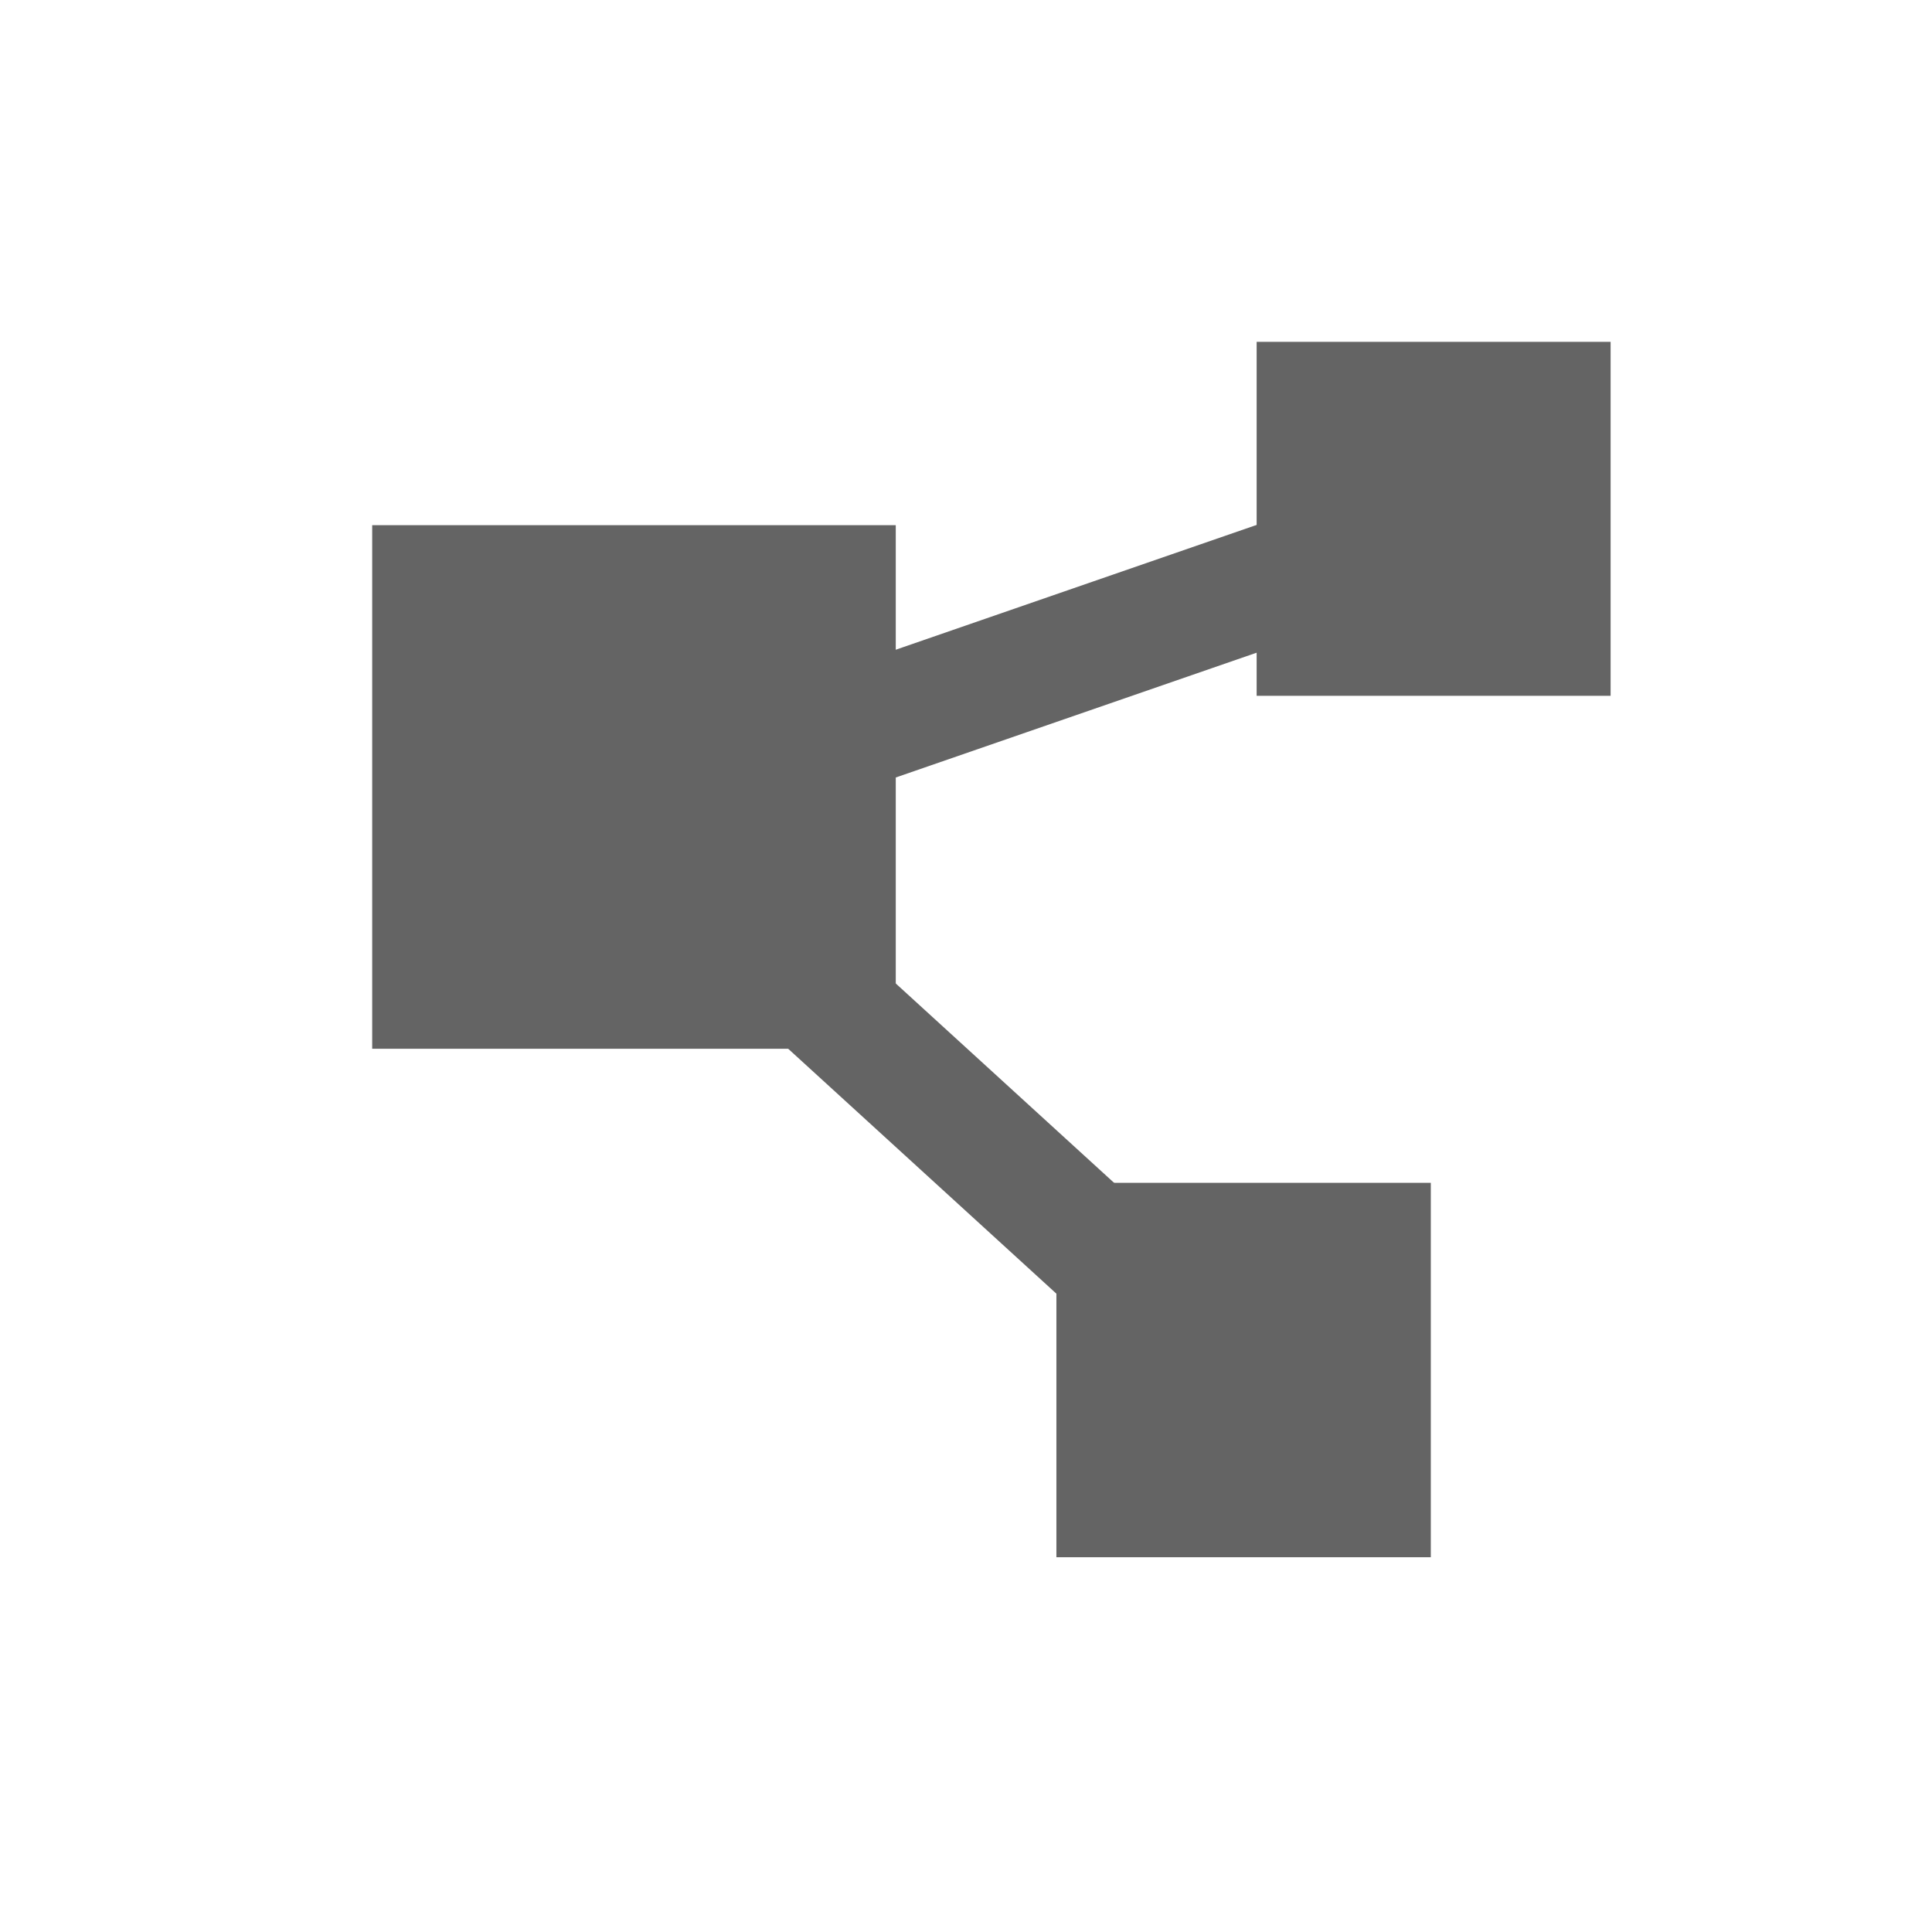
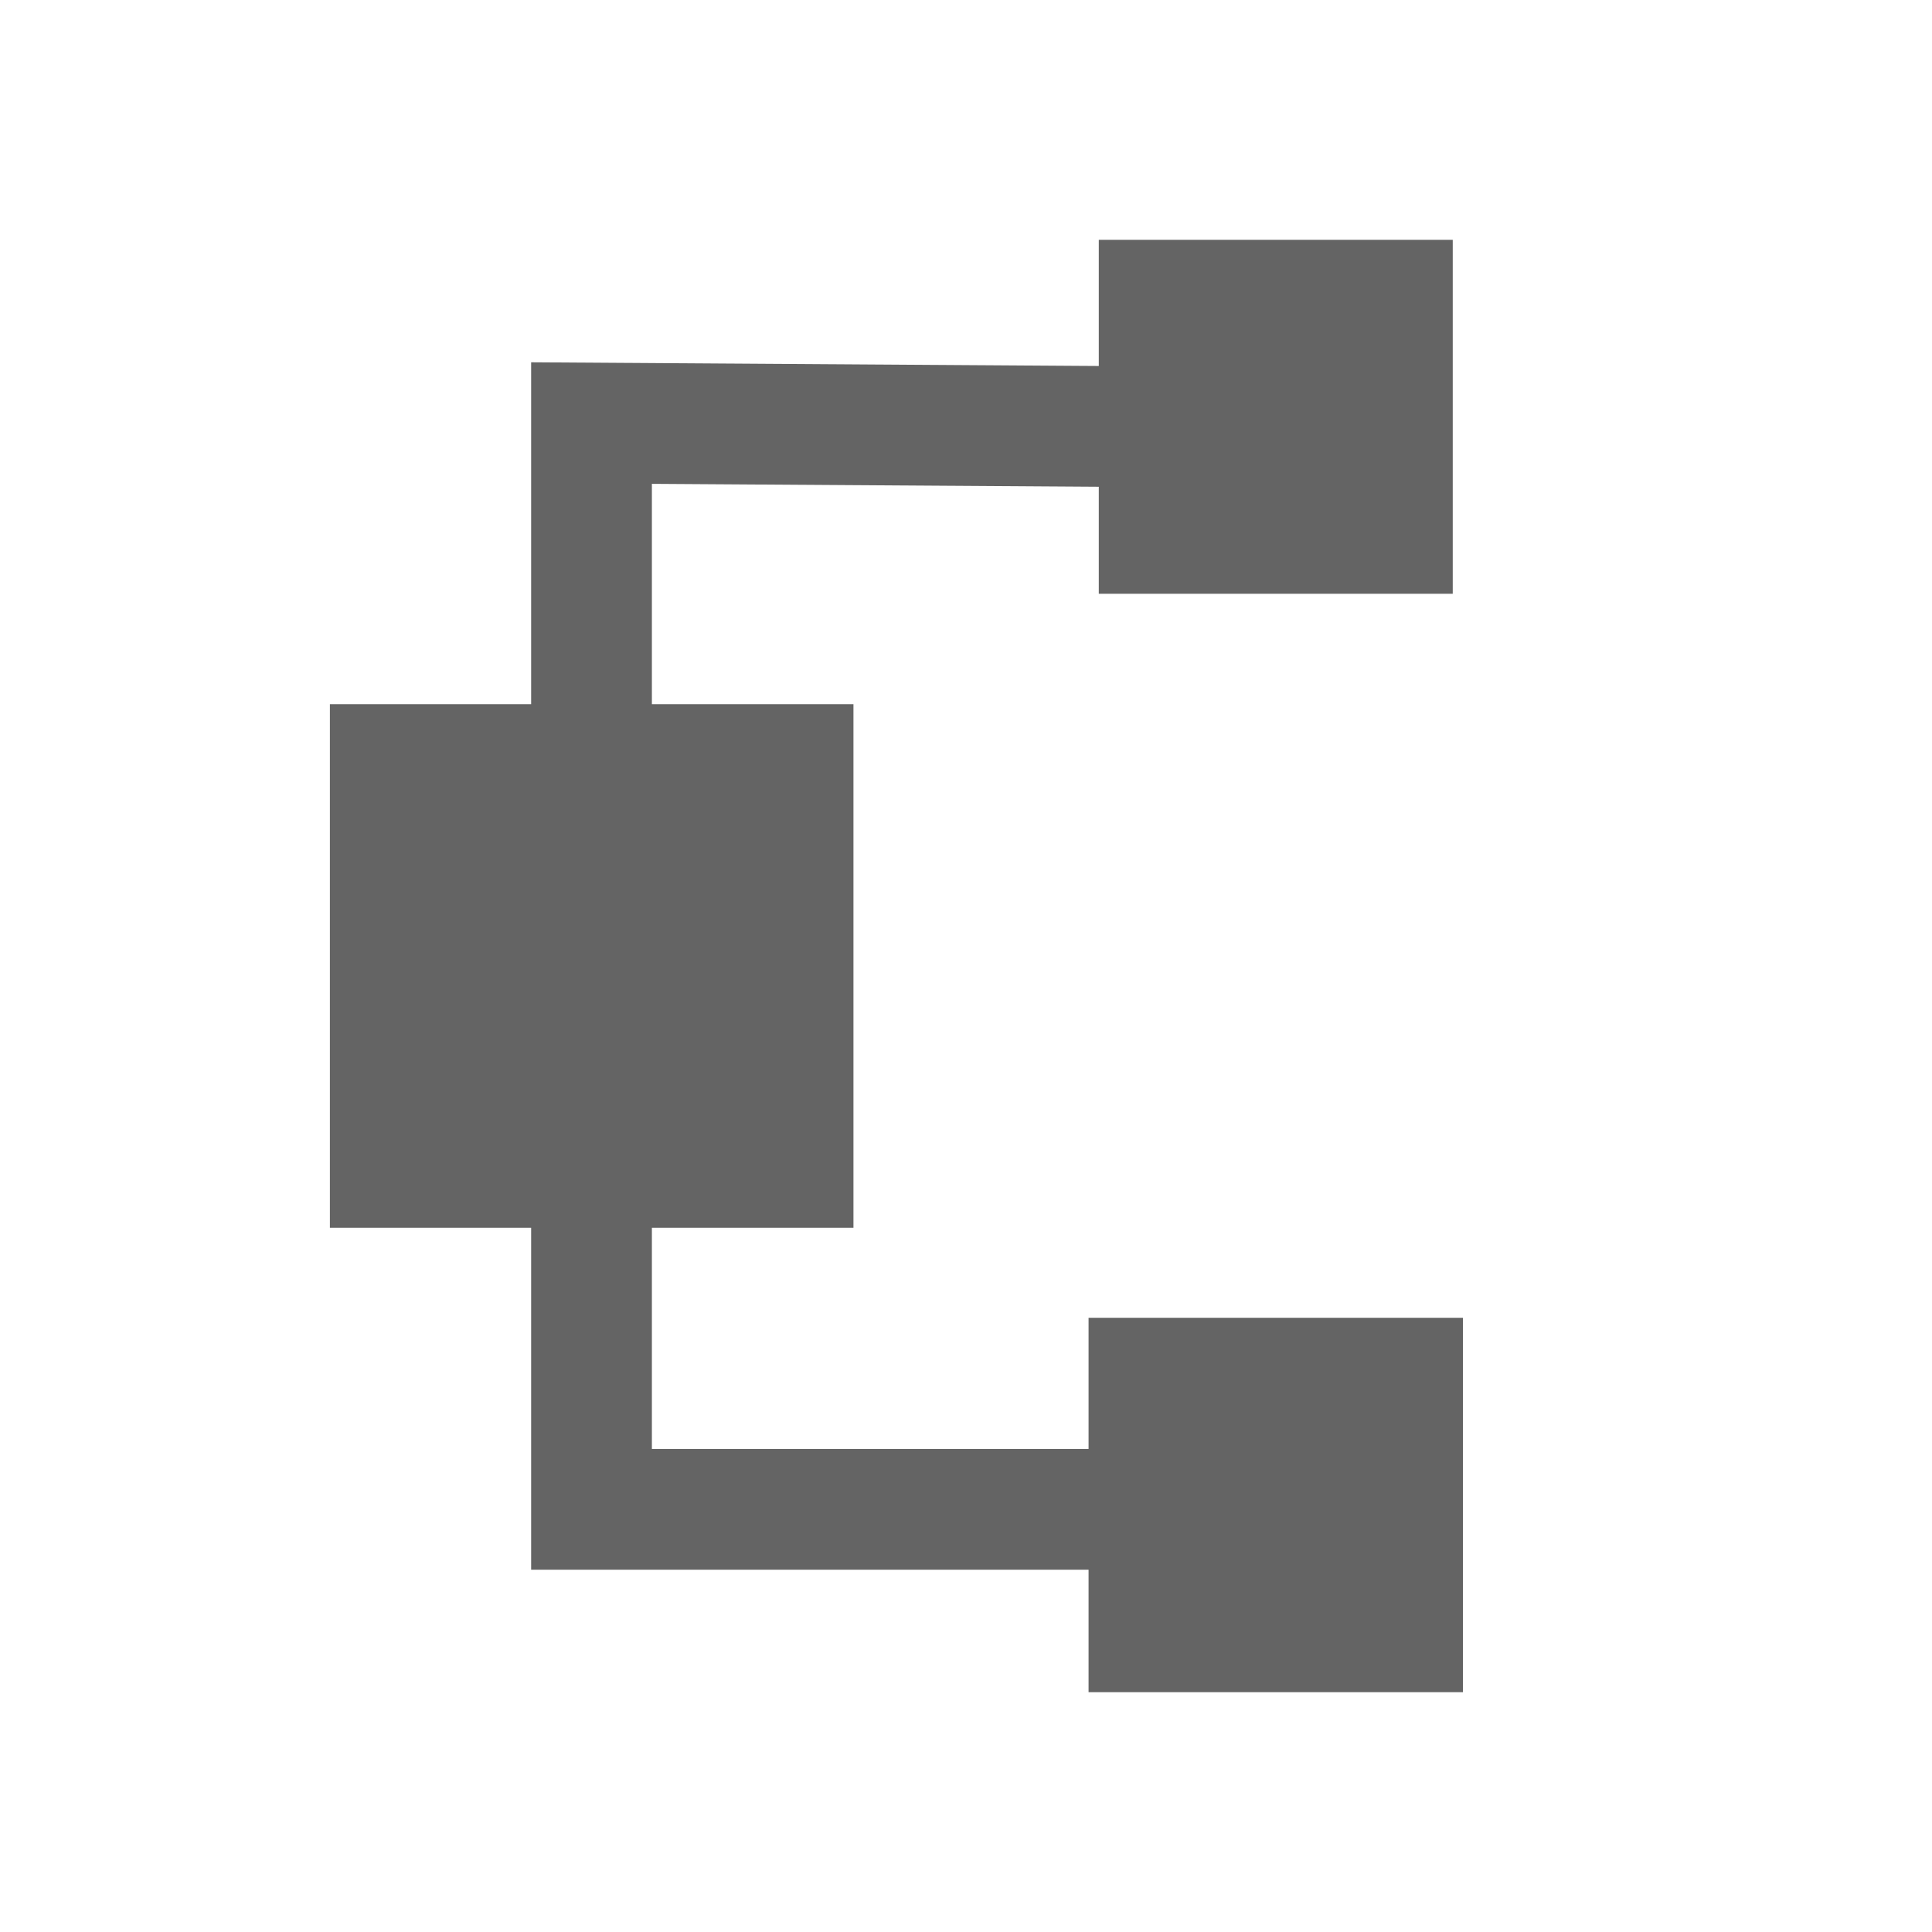
<svg xmlns="http://www.w3.org/2000/svg" version="1.1" id="Calque_1" x="0px" y="0px" viewBox="0 0 48 48" xml:space="preserve" width="48" height="48">
  <defs id="defs15" />
  <style type="text/css" id="style2">
	.st0{display:none;fill:#3D3D3D;}
	.st1{display:none;fill:#000100;}
	.st2{fill:#808080;}
</style>
  <rect x="0.5" y="19.6" class="st0" width="27.9" height="27.9" id="rect6" style="display:none;fill:#3d3d3d" />
  <path class="st1" d="M 28.9,48 H 0 V 19.1 H 28.9 Z M 1,47 H 27.9 V 20.1 H 1 Z" id="path8" style="display:none;fill:#000100" />
  <g id="layer1" style="display:inline" transform="translate(0,19.1)">
-     <rect style="font-variation-settings:normal;display:inline;vector-effect:none;fill:#646464;fill-opacity:0.998;stroke:none;stroke-width:0.171;stroke-linecap:butt;stroke-linejoin:miter;stroke-miterlimit:4;stroke-dasharray:0.171, 0.171;stroke-dashoffset:0;stroke-opacity:1;-inkscape-stroke:none;stop-color:#000000" id="rect11030-6" width="9.302" height="9.302" x="26.246" y="10.287" />
-     <path style="fill:none;stroke:#646464;stroke-width:3;stroke-linecap:butt;stroke-linejoin:miter;stroke-dasharray:none;stroke-opacity:1" d="M 35.864,-6.077 15.316,1.029 30.943,15.299" id="path1804" />
-     <rect style="font-variation-settings:normal;opacity:1;vector-effect:none;fill:#646464;fill-opacity:0.998;stroke:none;stroke-width:0.268;stroke-linecap:butt;stroke-linejoin:miter;stroke-miterlimit:4;stroke-dasharray:0.268, 0.268;stroke-dashoffset:0;stroke-opacity:1;-inkscape-stroke:none;stop-color:#000000;stop-opacity:1" id="rect10947" width="13.008" height="13.008" x="9.247" y="-6.052" />
-     <rect style="font-variation-settings:normal;opacity:1;vector-effect:none;fill:#646464;fill-opacity:0.998;stroke:none;stroke-width:0.162;stroke-linecap:butt;stroke-linejoin:miter;stroke-miterlimit:4;stroke-dasharray:0.162, 0.162;stroke-dashoffset:0;stroke-opacity:1;-inkscape-stroke:none;stop-color:#000000;stop-opacity:1" id="rect11030" width="8.794" height="8.794" x="31.221" y="-10.607" />
+     <path style="fill:none;stroke:#646464;stroke-width:3;stroke-linecap:butt;stroke-linejoin:miter;stroke-dasharray:none;stroke-opacity:1" d="M 31.149,-8.481 14.696,-8.589 V 4.905 18.399 h 17" id="path1804" />
+     <rect style="font-variation-settings:normal;opacity:1;vector-effect:none;fill:#646464;fill-opacity:0.998;stroke:none;stroke-width:0.268;stroke-linecap:butt;stroke-linejoin:miter;stroke-miterlimit:4;stroke-dasharray:0.268, 0.268;stroke-dashoffset:0;stroke-opacity:1;-inkscape-stroke:none;stop-color:#000000;stop-opacity:1" id="rect10947" width="13.008" height="13.008" x="8.196" y="-1.604" />
+     <rect style="font-variation-settings:normal;display:inline;vector-effect:none;fill:#646464;fill-opacity:0.998;stroke:none;stroke-width:0.171;stroke-linecap:butt;stroke-linejoin:miter;stroke-miterlimit:4;stroke-dasharray:0.171, 0.171;stroke-dashoffset:0;stroke-opacity:1;-inkscape-stroke:none;stop-color:#000000" id="rect11030-6" width="9.302" height="9.302" x="27.045" y="13.64" />
+     <rect style="font-variation-settings:normal;vector-effect:none;fill:#646464;fill-opacity:0.998;stroke:none;stroke-width:0.162;stroke-linecap:butt;stroke-linejoin:miter;stroke-miterlimit:4;stroke-dasharray:0.162, 0.162;stroke-dashoffset:0;stroke-opacity:1;-inkscape-stroke:none;stop-color:#000000" id="rect11030" width="8.794" height="8.794" x="27.299" y="-13.142" />
  </g>
</svg>
